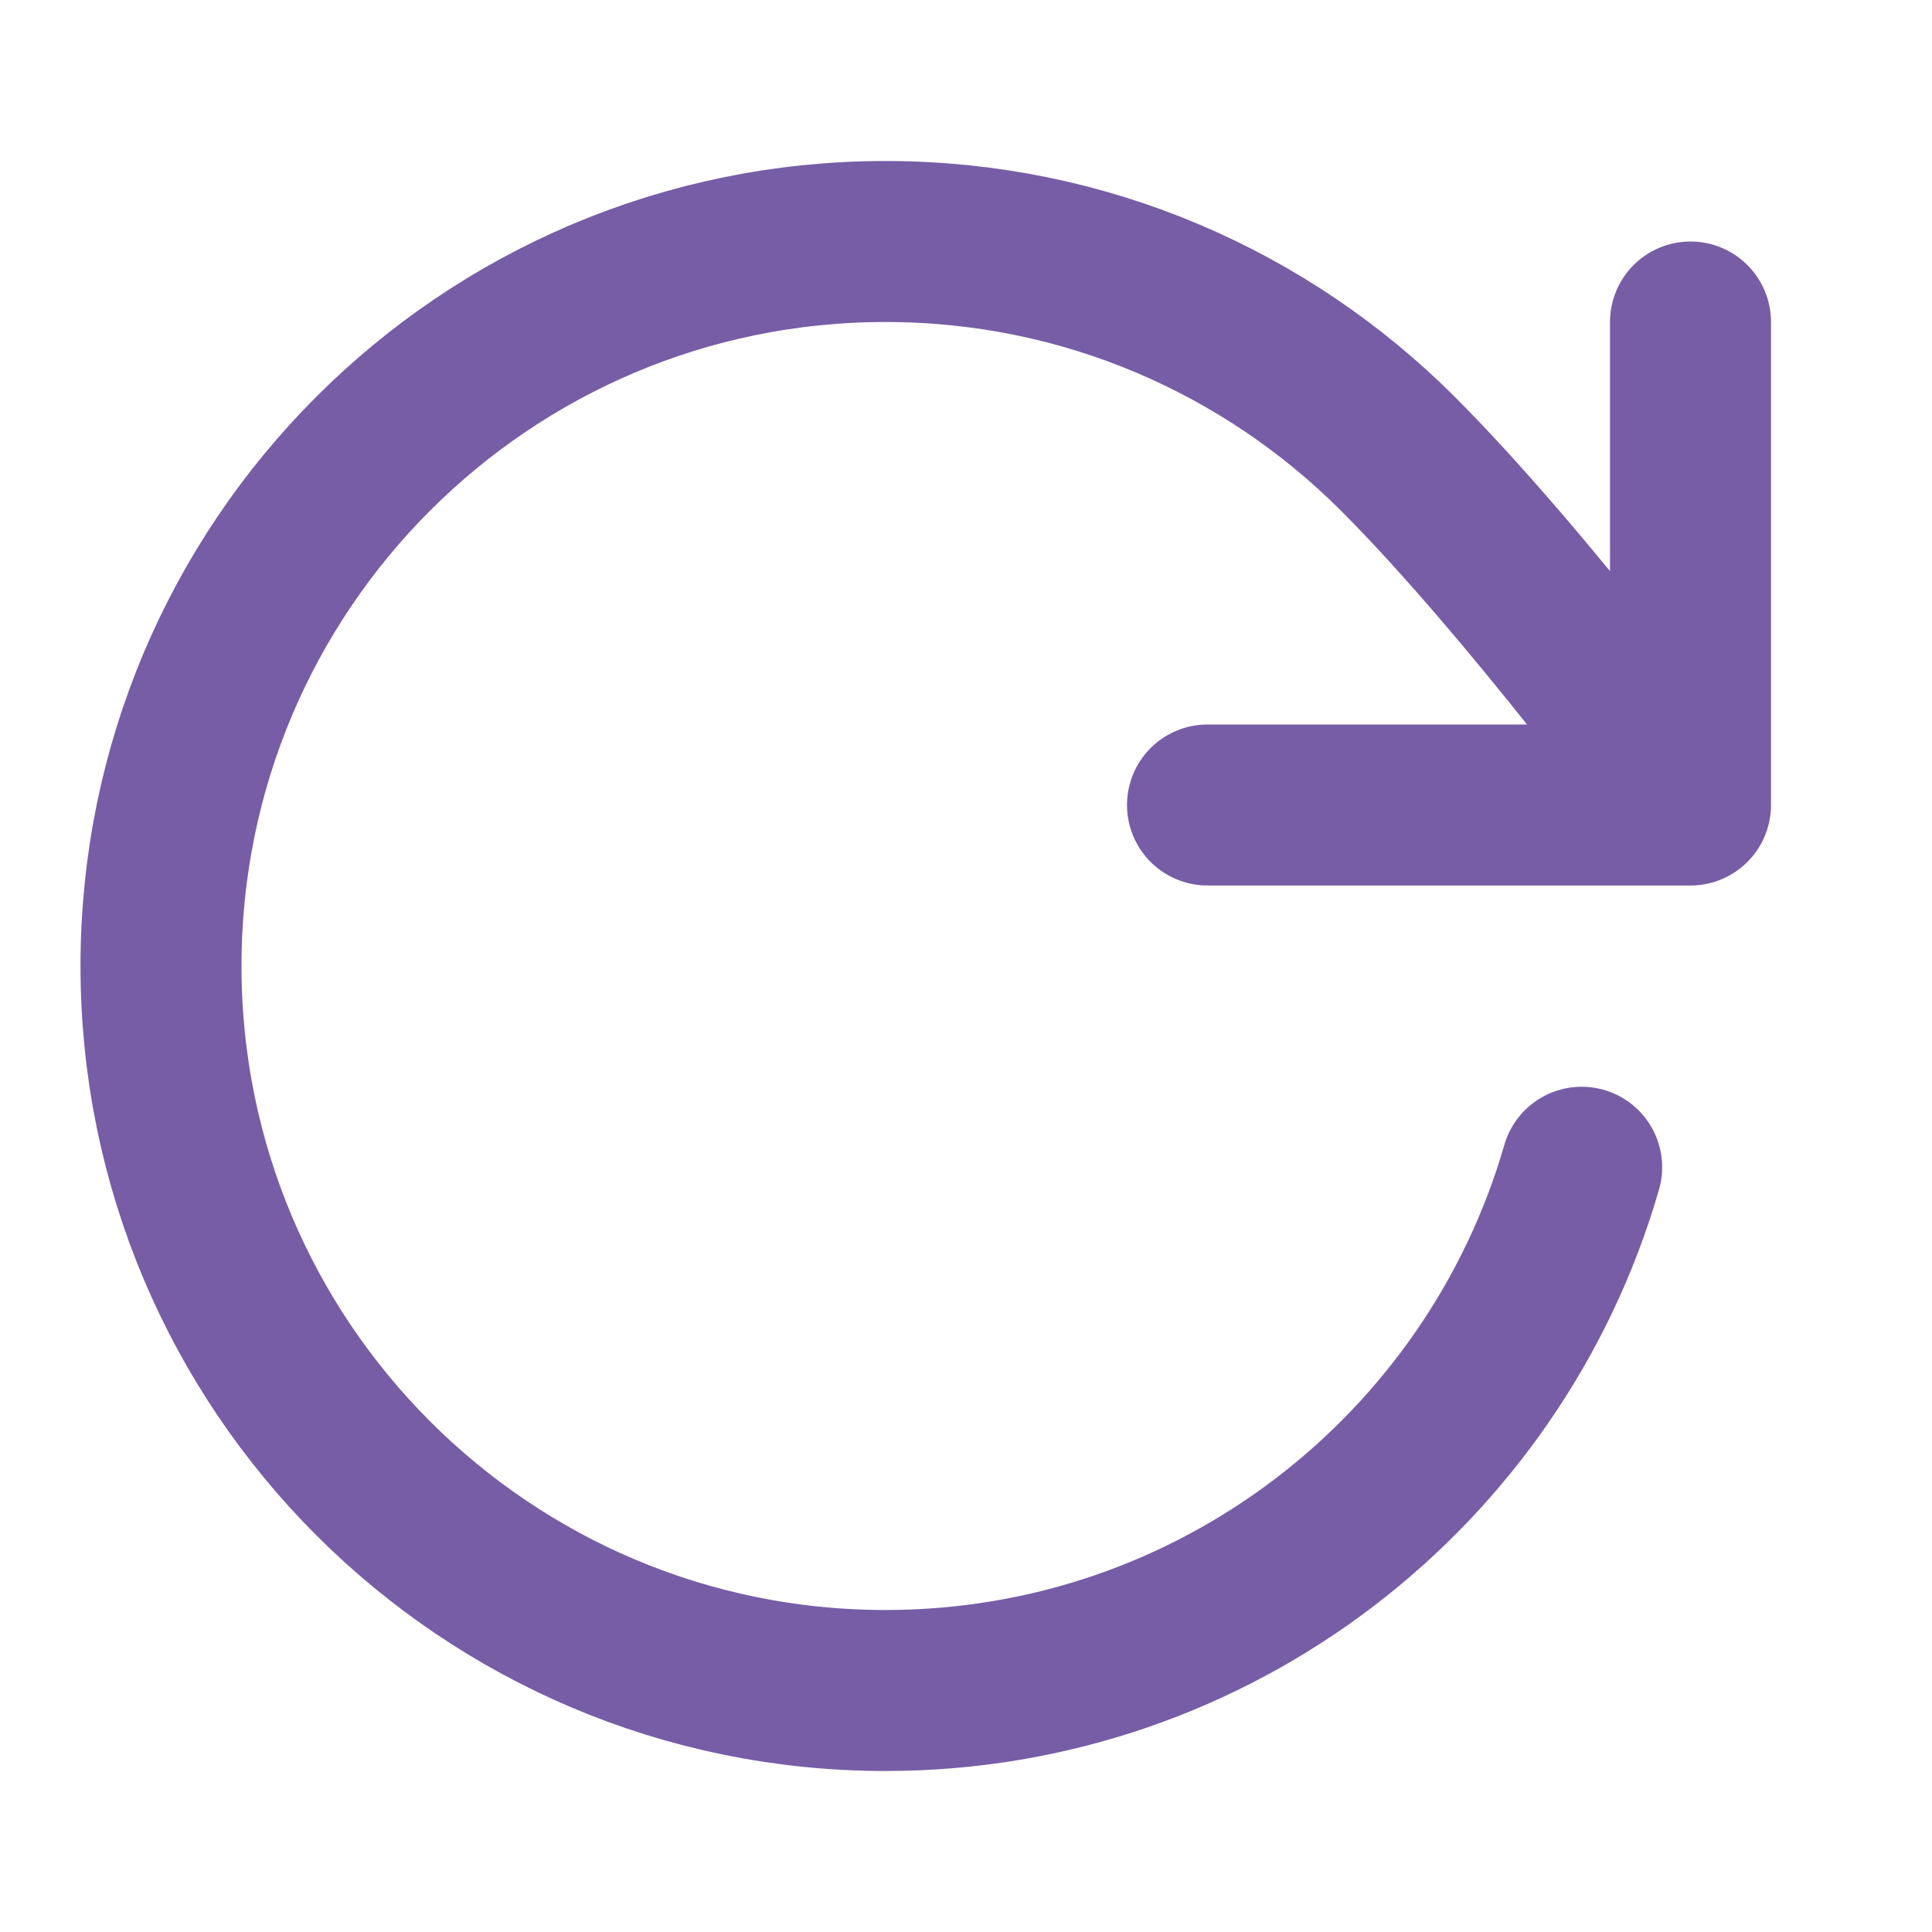
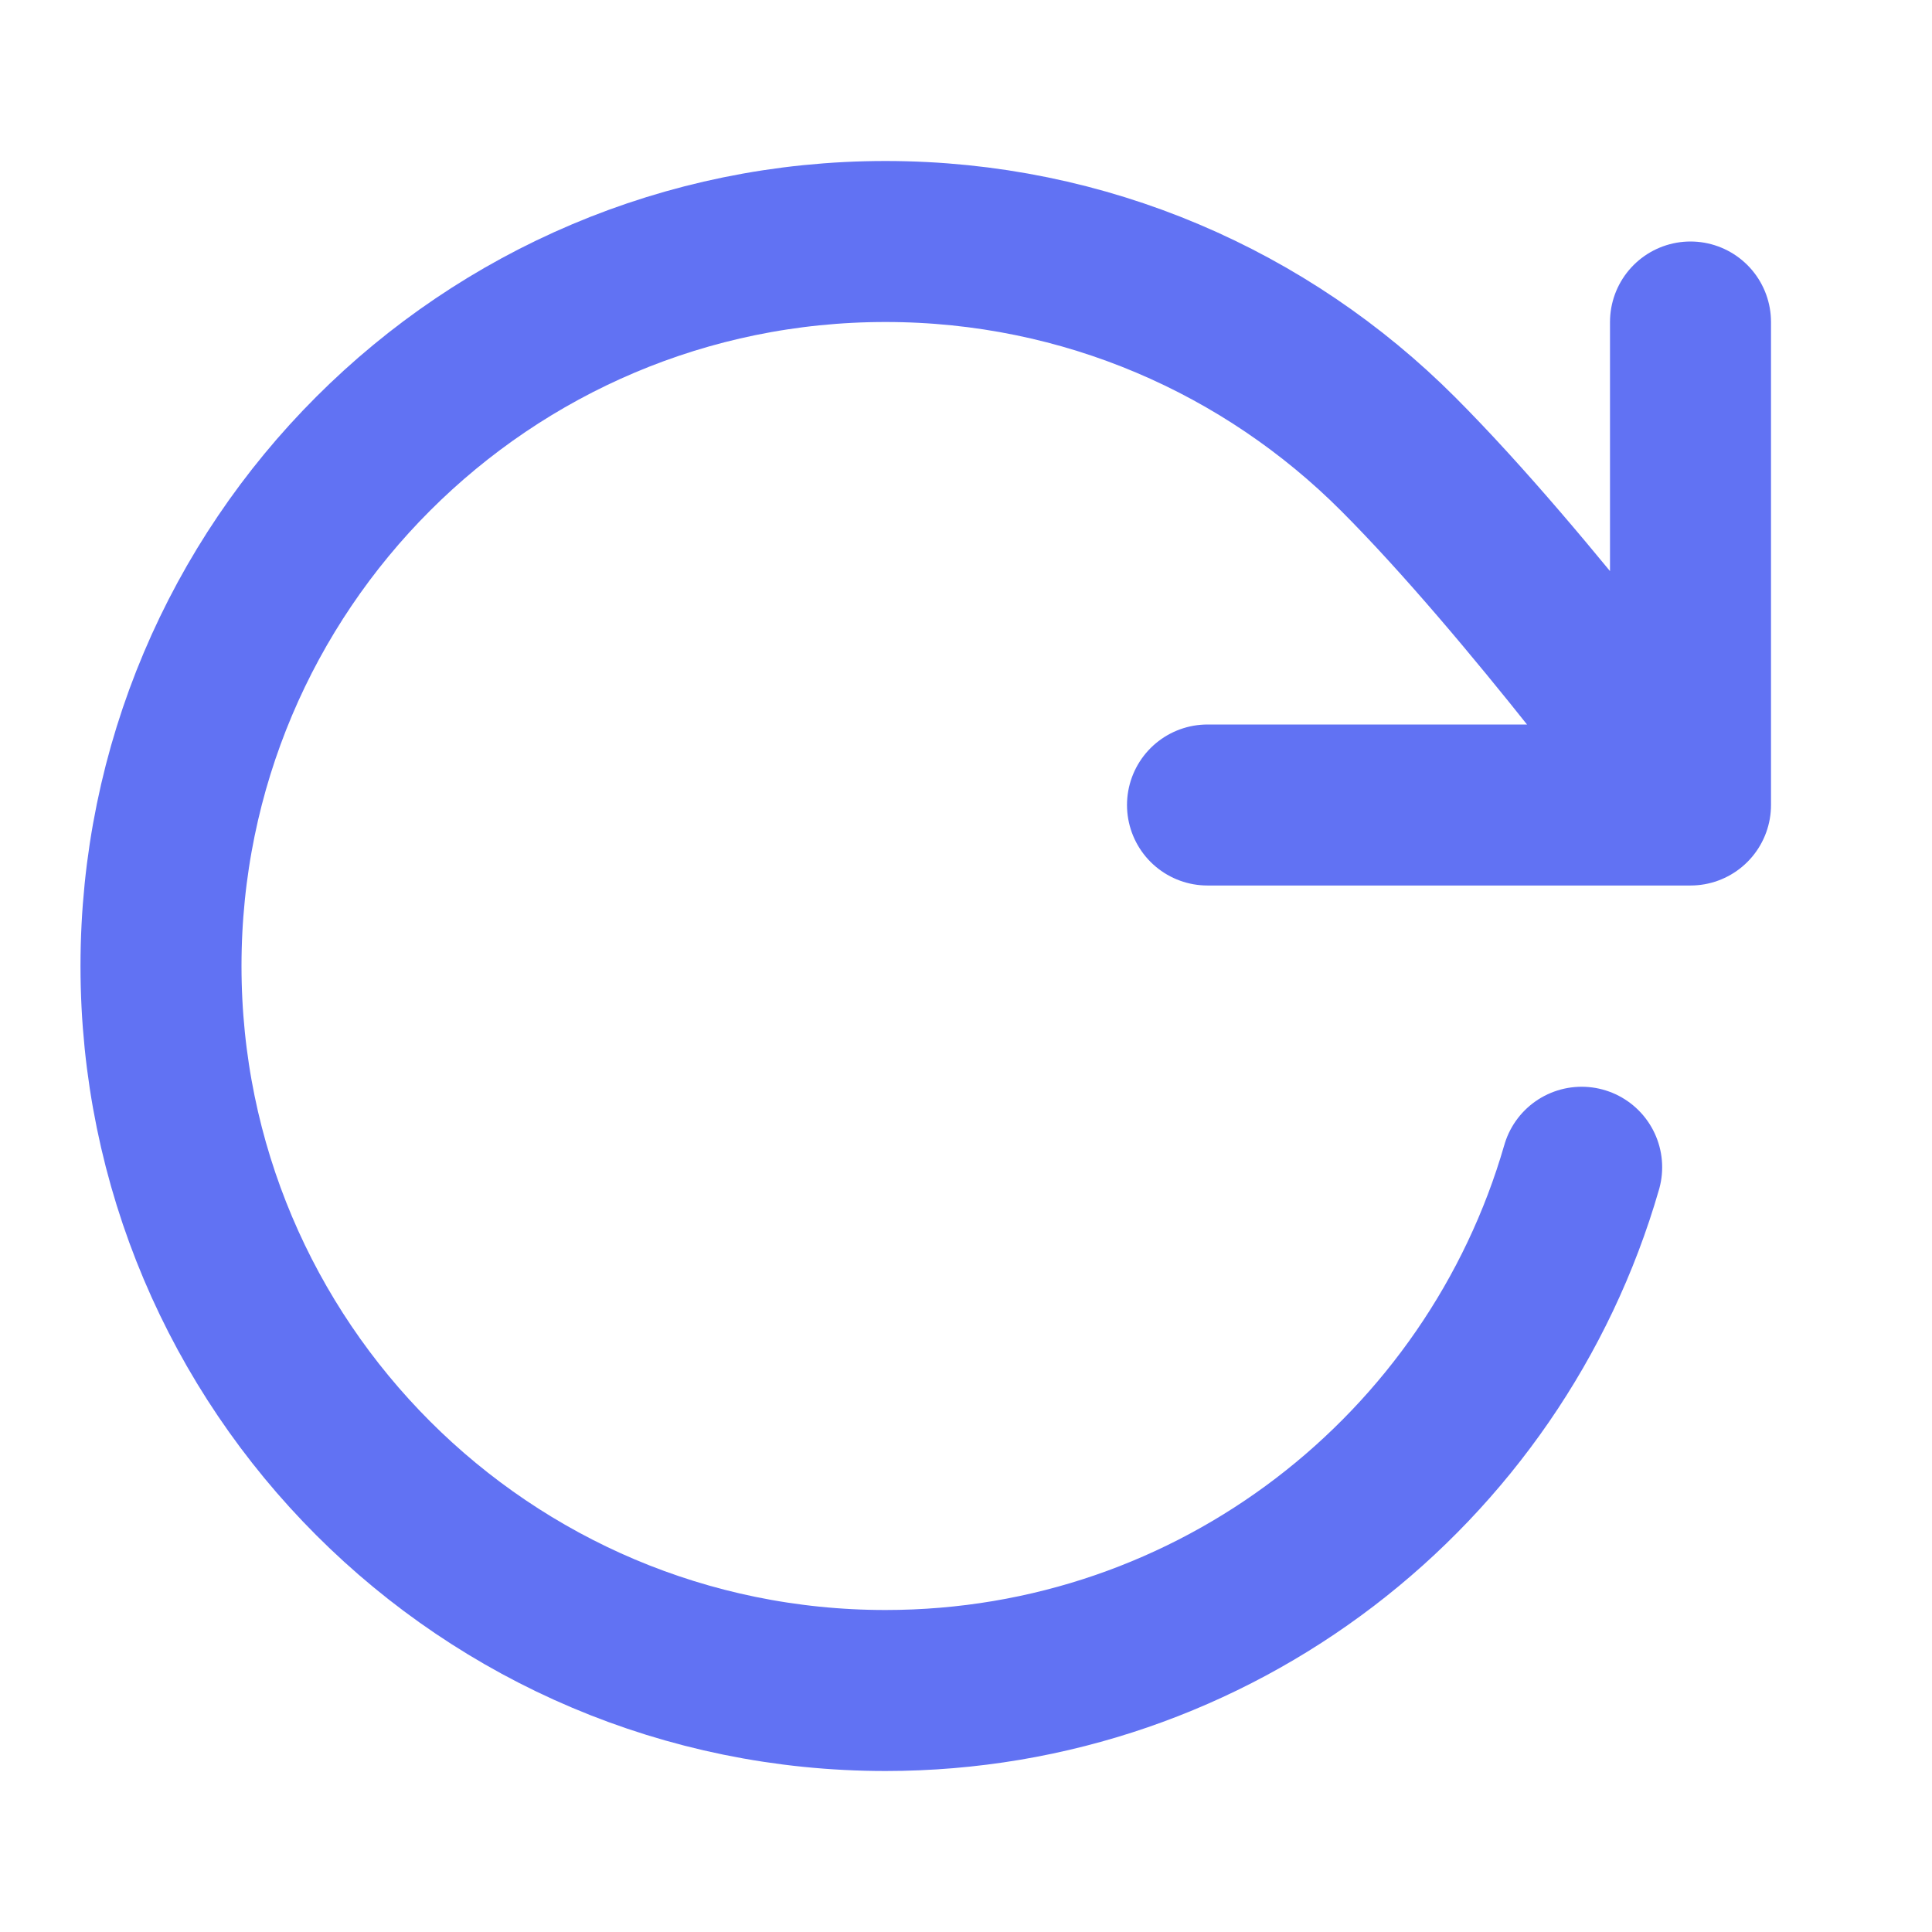
<svg xmlns="http://www.w3.org/2000/svg" width="24" height="24" viewBox="0 0 24 24" fill="none">
-   <path d="M21 10C21 10 18.995 7.268 17.366 5.638C15.737 4.008 13.486 3 11 3C6.029 3 2 7.029 2 12C2 16.971 6.029 21 11 21C15.103 21 18.565 18.254 19.648 14.5M21 10V4M21 10H15" stroke="#775DA6" stroke-width="2" stroke-linecap="round" stroke-linejoin="round" />
+   <path d="M21 10C21 10 18.995 7.268 17.366 5.638C15.737 4.008 13.486 3 11 3C6.029 3 2 7.029 2 12C2 16.971 6.029 21 11 21C15.103 21 18.565 18.254 19.648 14.5M21 10V4M21 10H15" stroke="#6172f3" stroke-width="2" stroke-linecap="round" stroke-linejoin="round" />
</svg>
